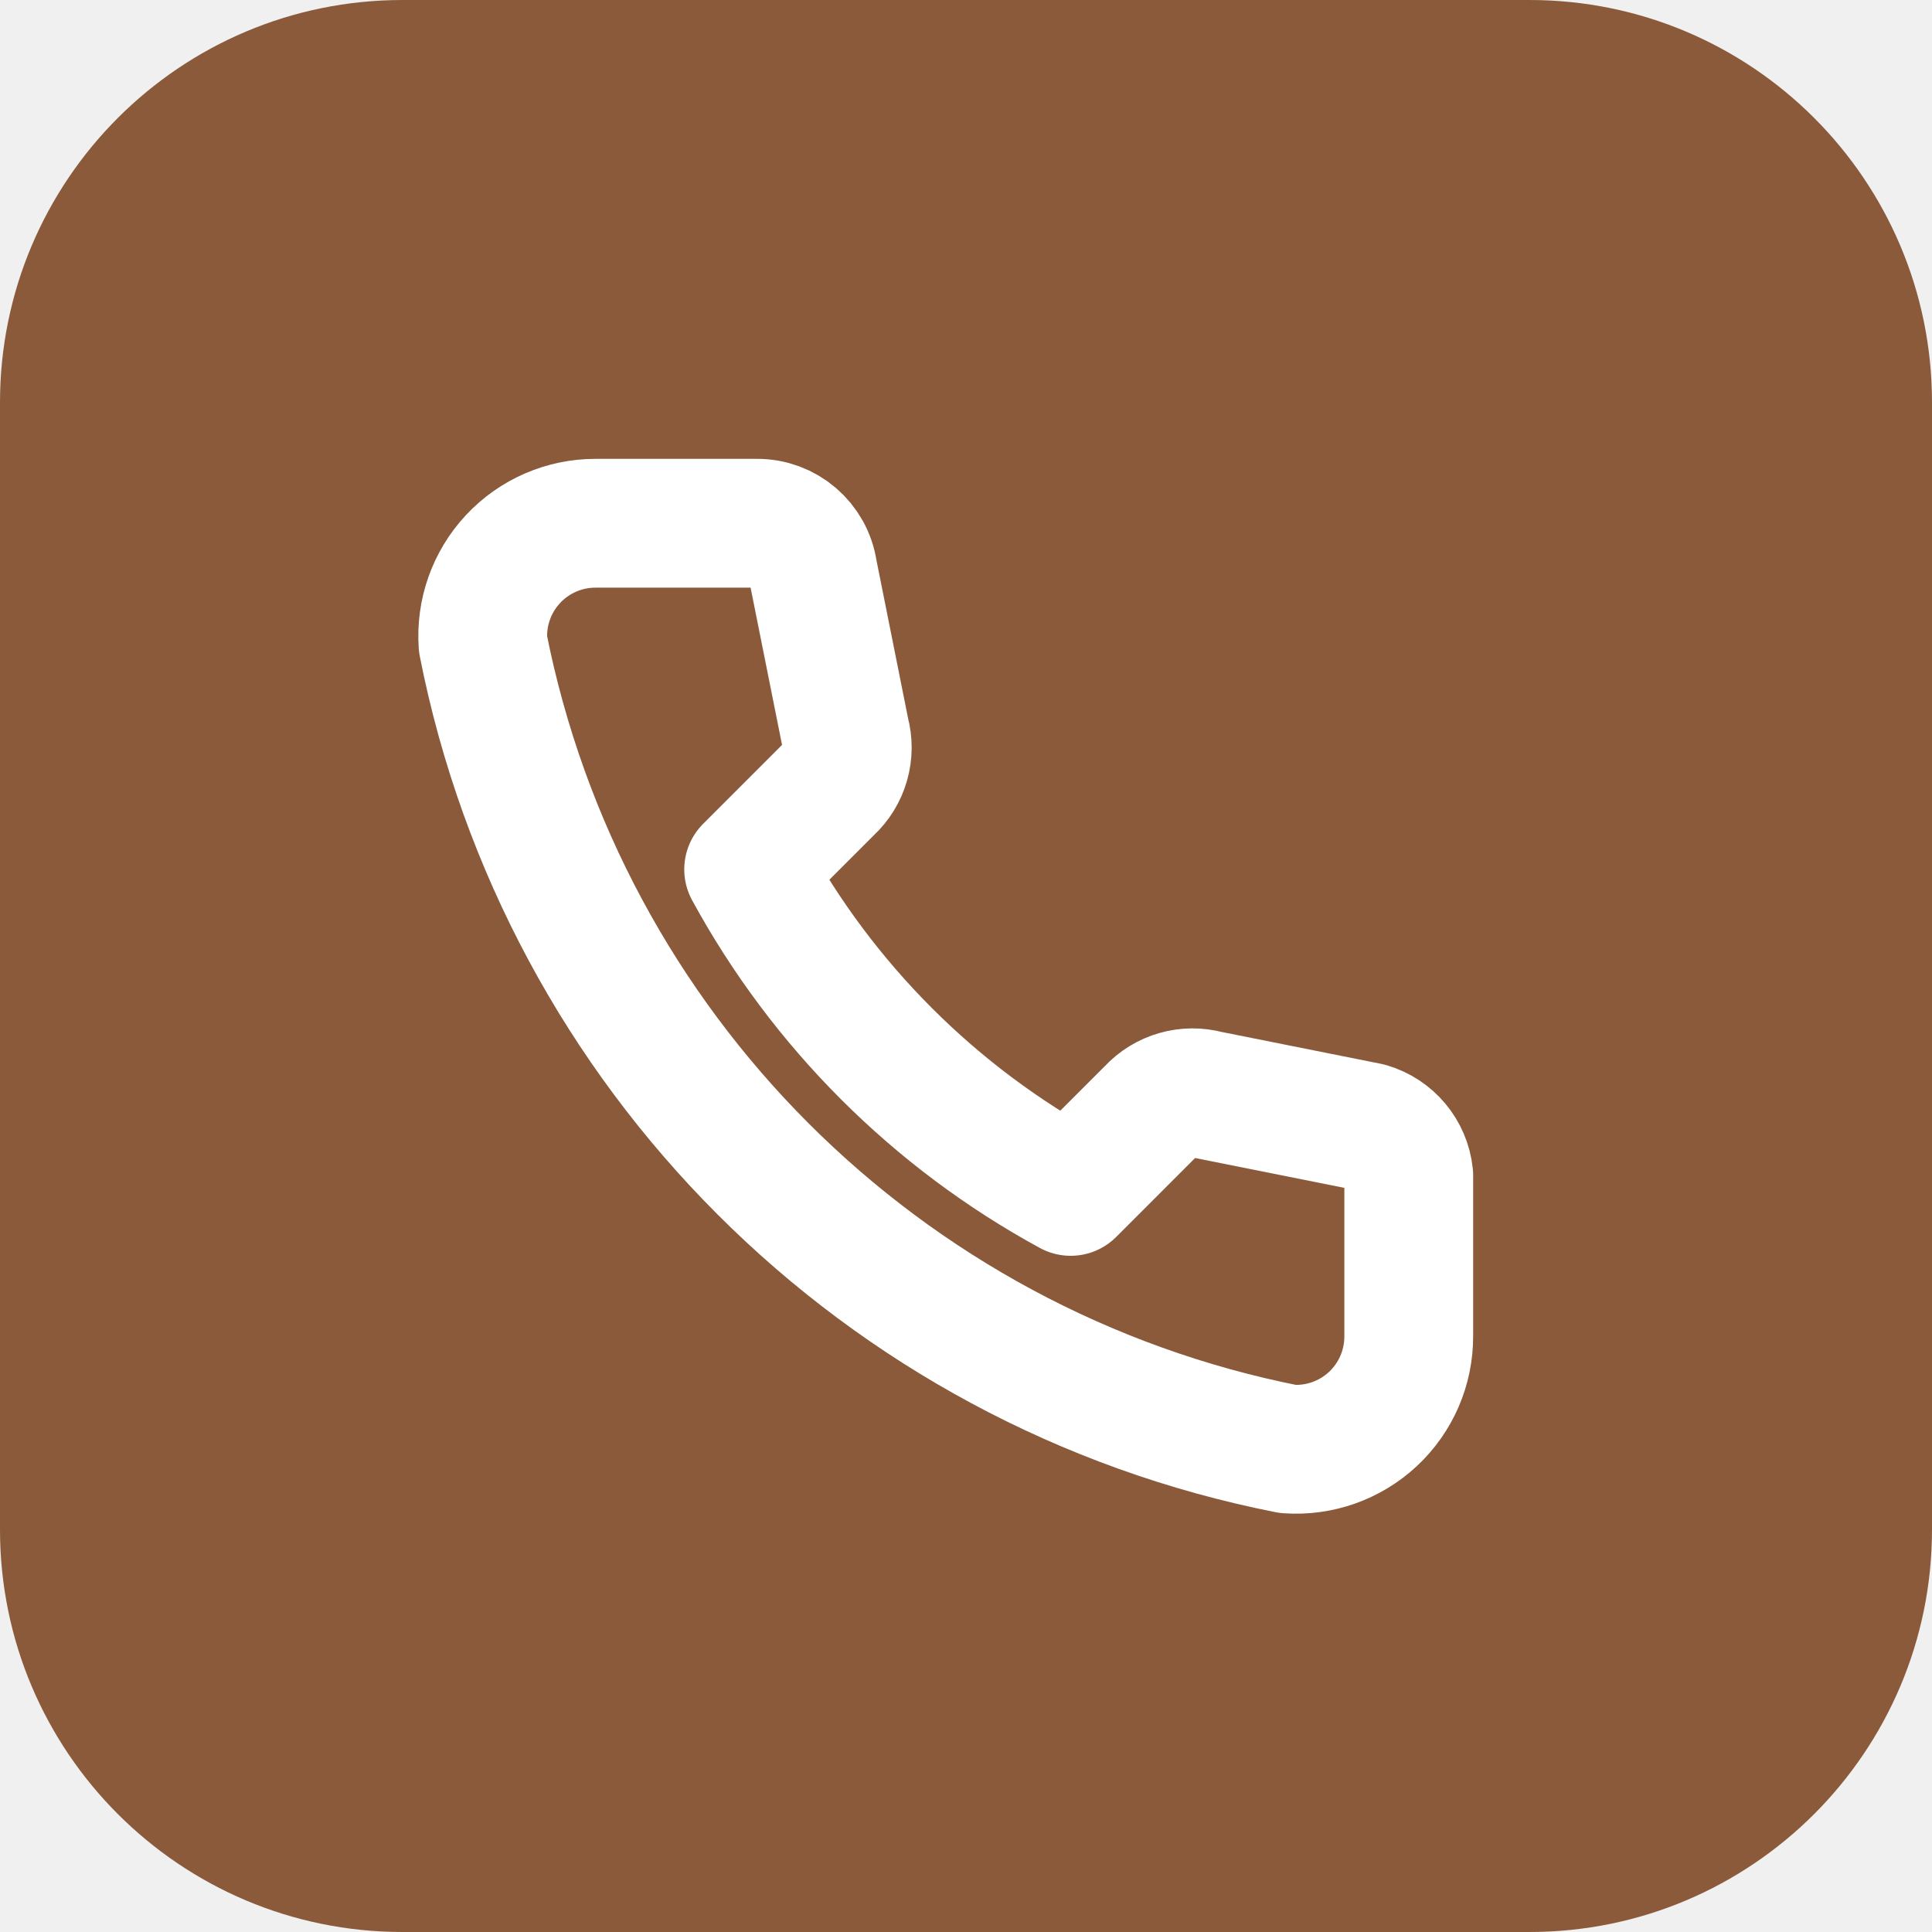
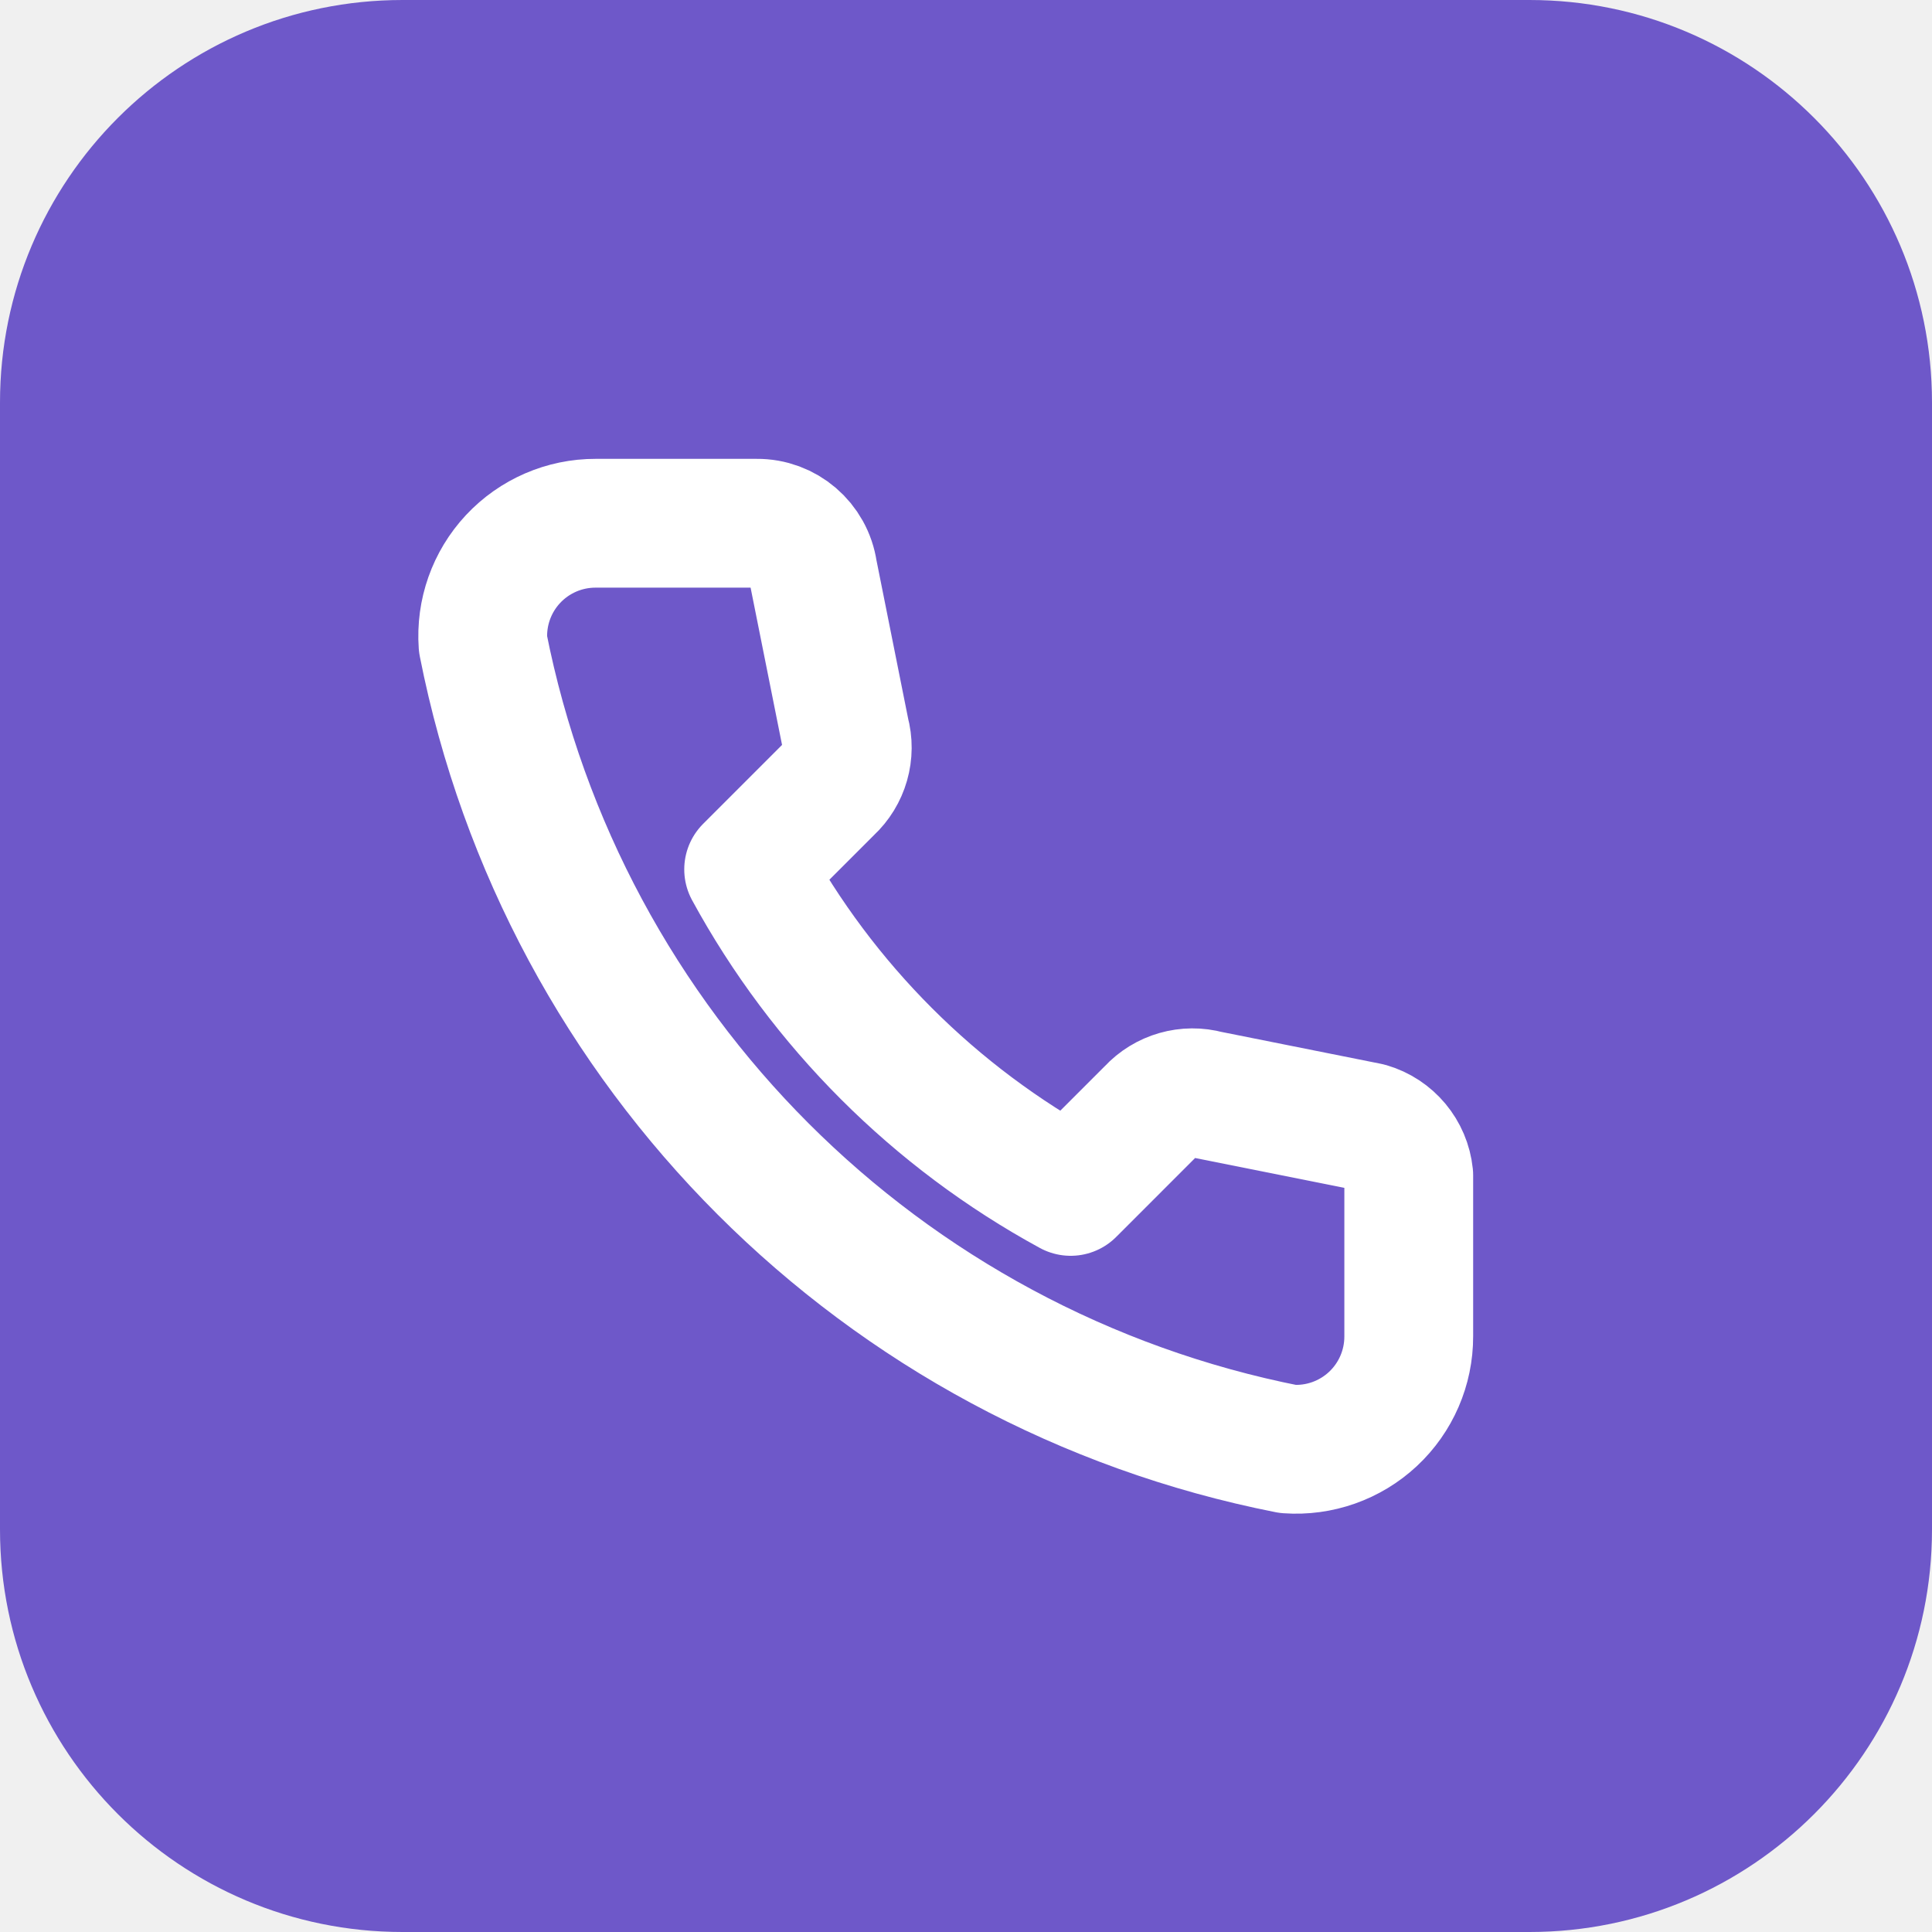
<svg xmlns="http://www.w3.org/2000/svg" viewBox="0 0 24 24" fill="none">
-   <rect width="24" height="24" rx="5" fill="#8A5A3B" />
+   <rect width="24" height="24" rx="5" fill="#6E58C9" />
  <path d="M17.5 14.6v2a1.4 1.4 0 0 1-1.5 1.4A12.7 12.7 0 0 1 6 8a1.4 1.4 0 0 1 1.4-1.5h2a.7.7 0 0 1 .7.6l.4 2a.7.7 0 0 1-.2.7l-1 1a10 10 0 0 0 4 4l1-1a.7.7 0 0 1 .7-.2l2 .4a.7.7 0 0 1 .5.6Z" stroke="#FFF" stroke-width="1.6" stroke-linecap="round" stroke-linejoin="round" />
</svg>
